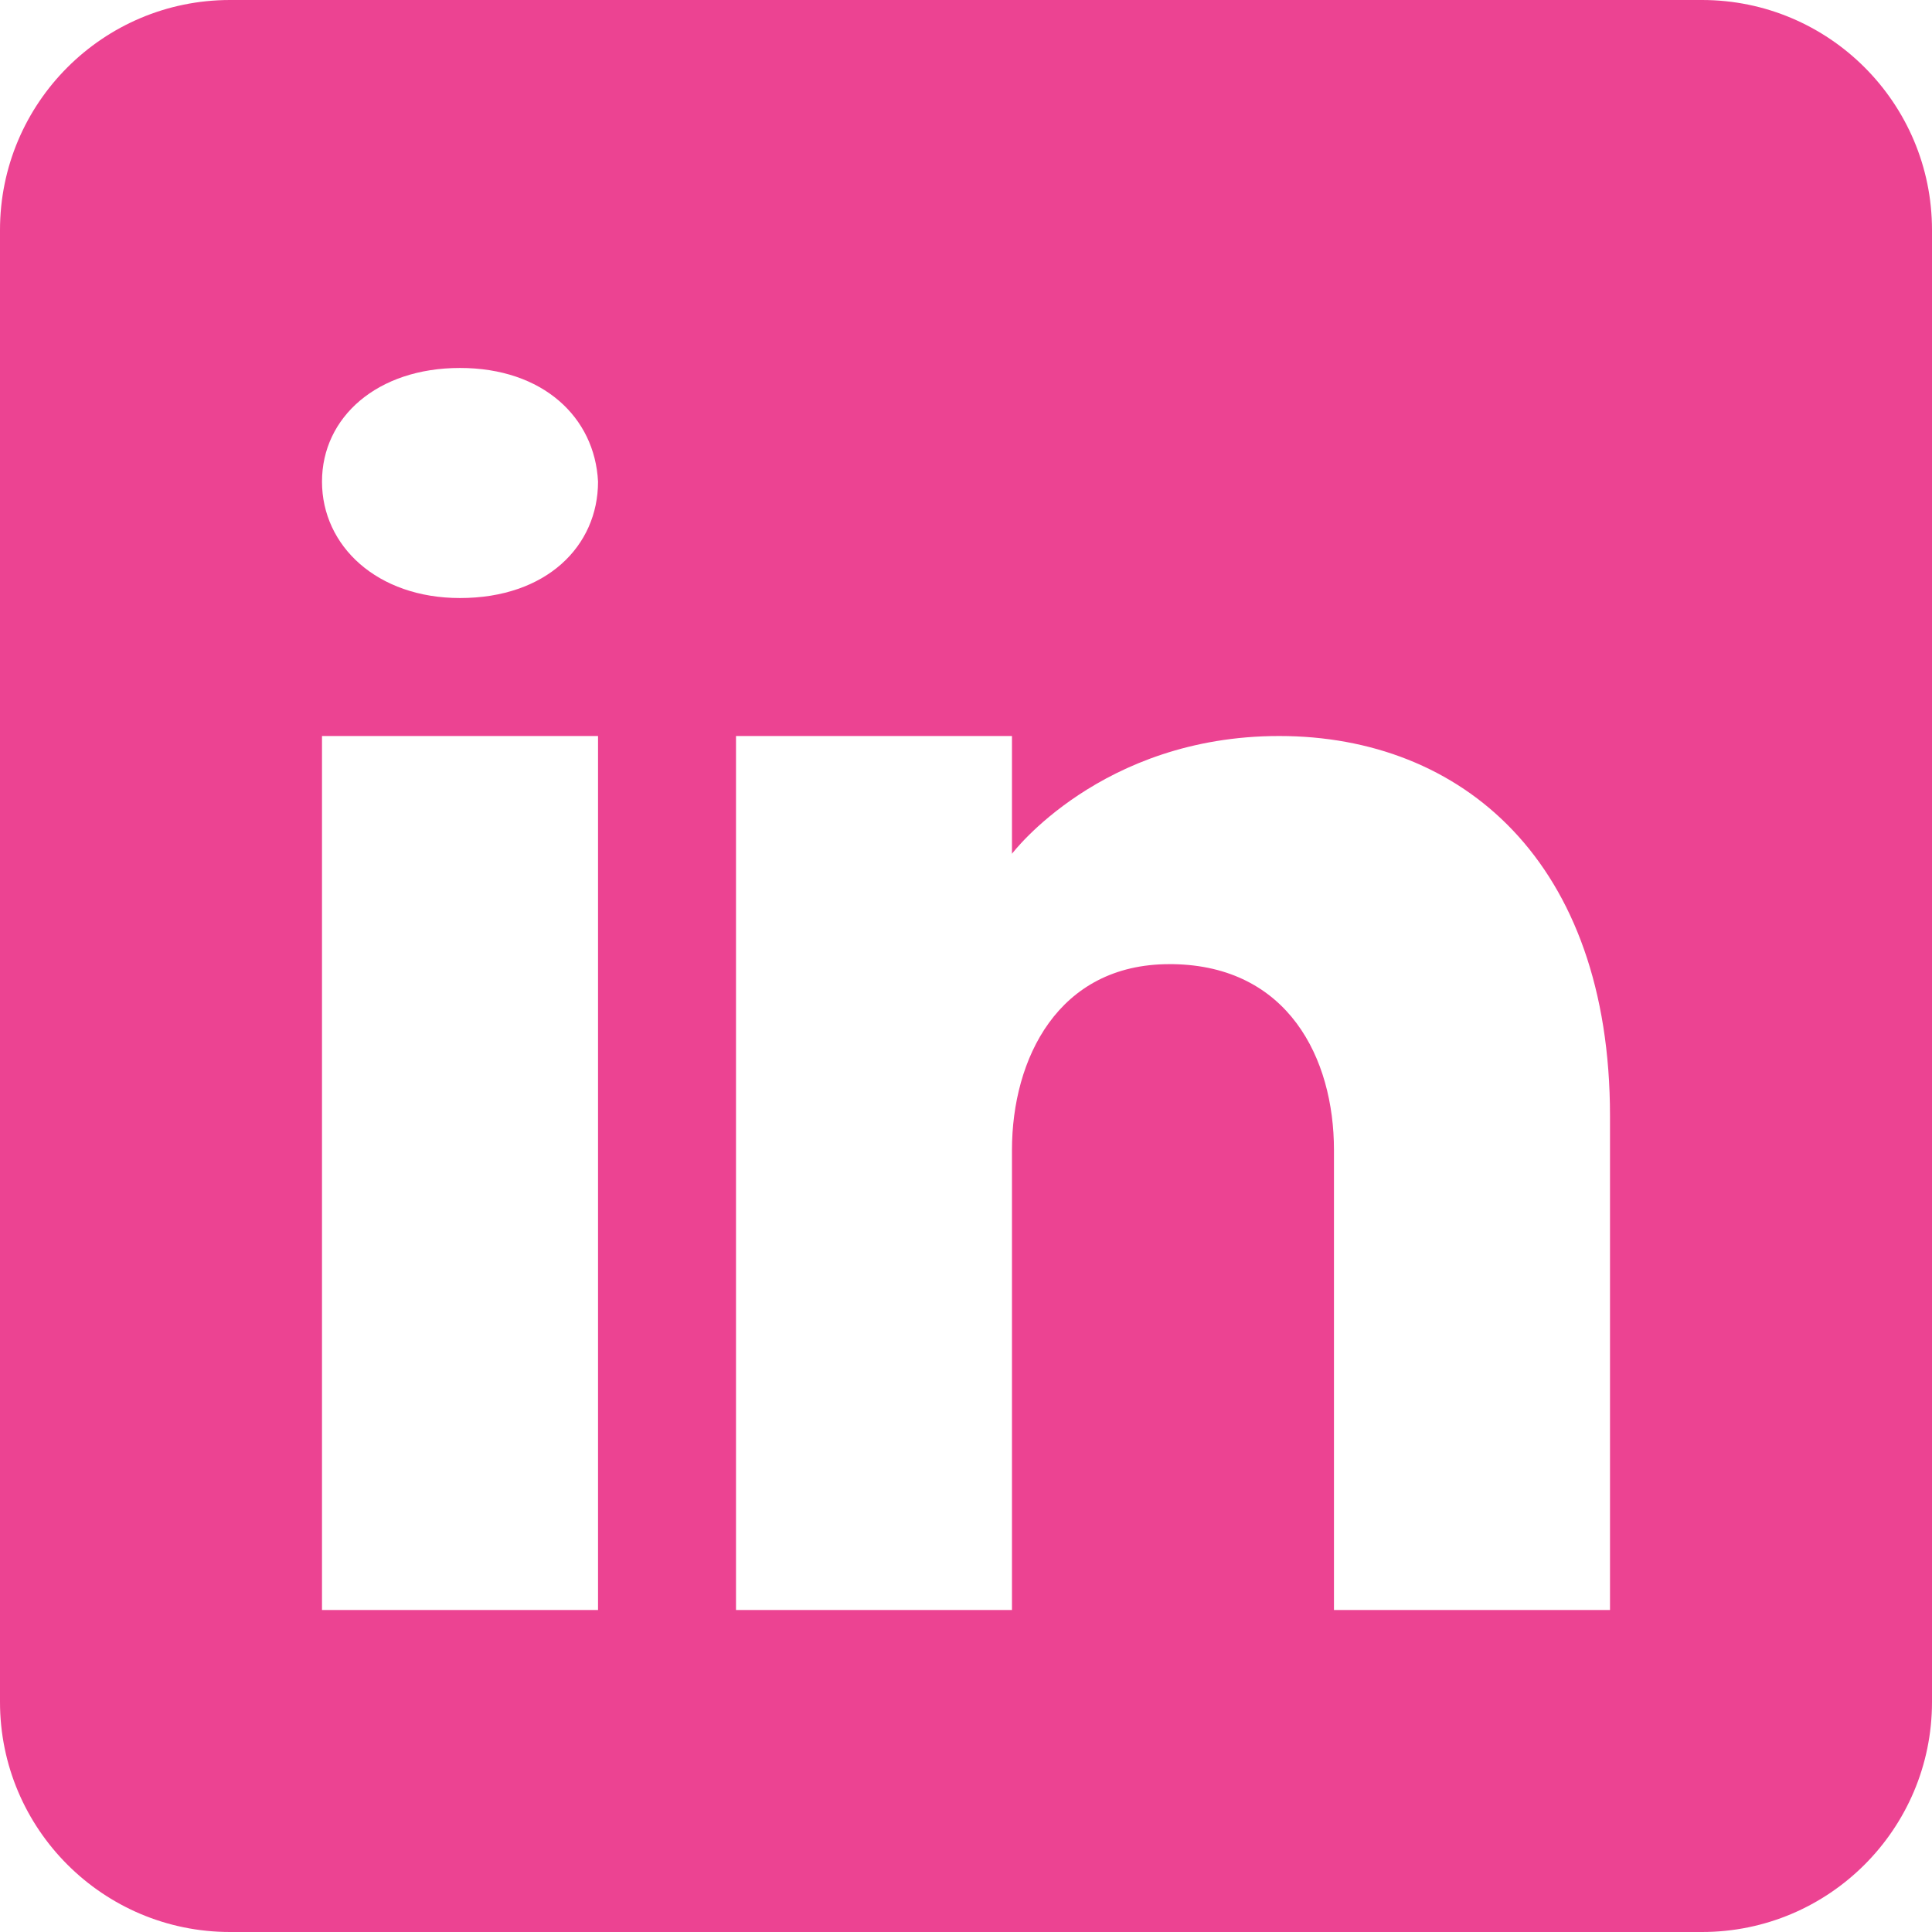
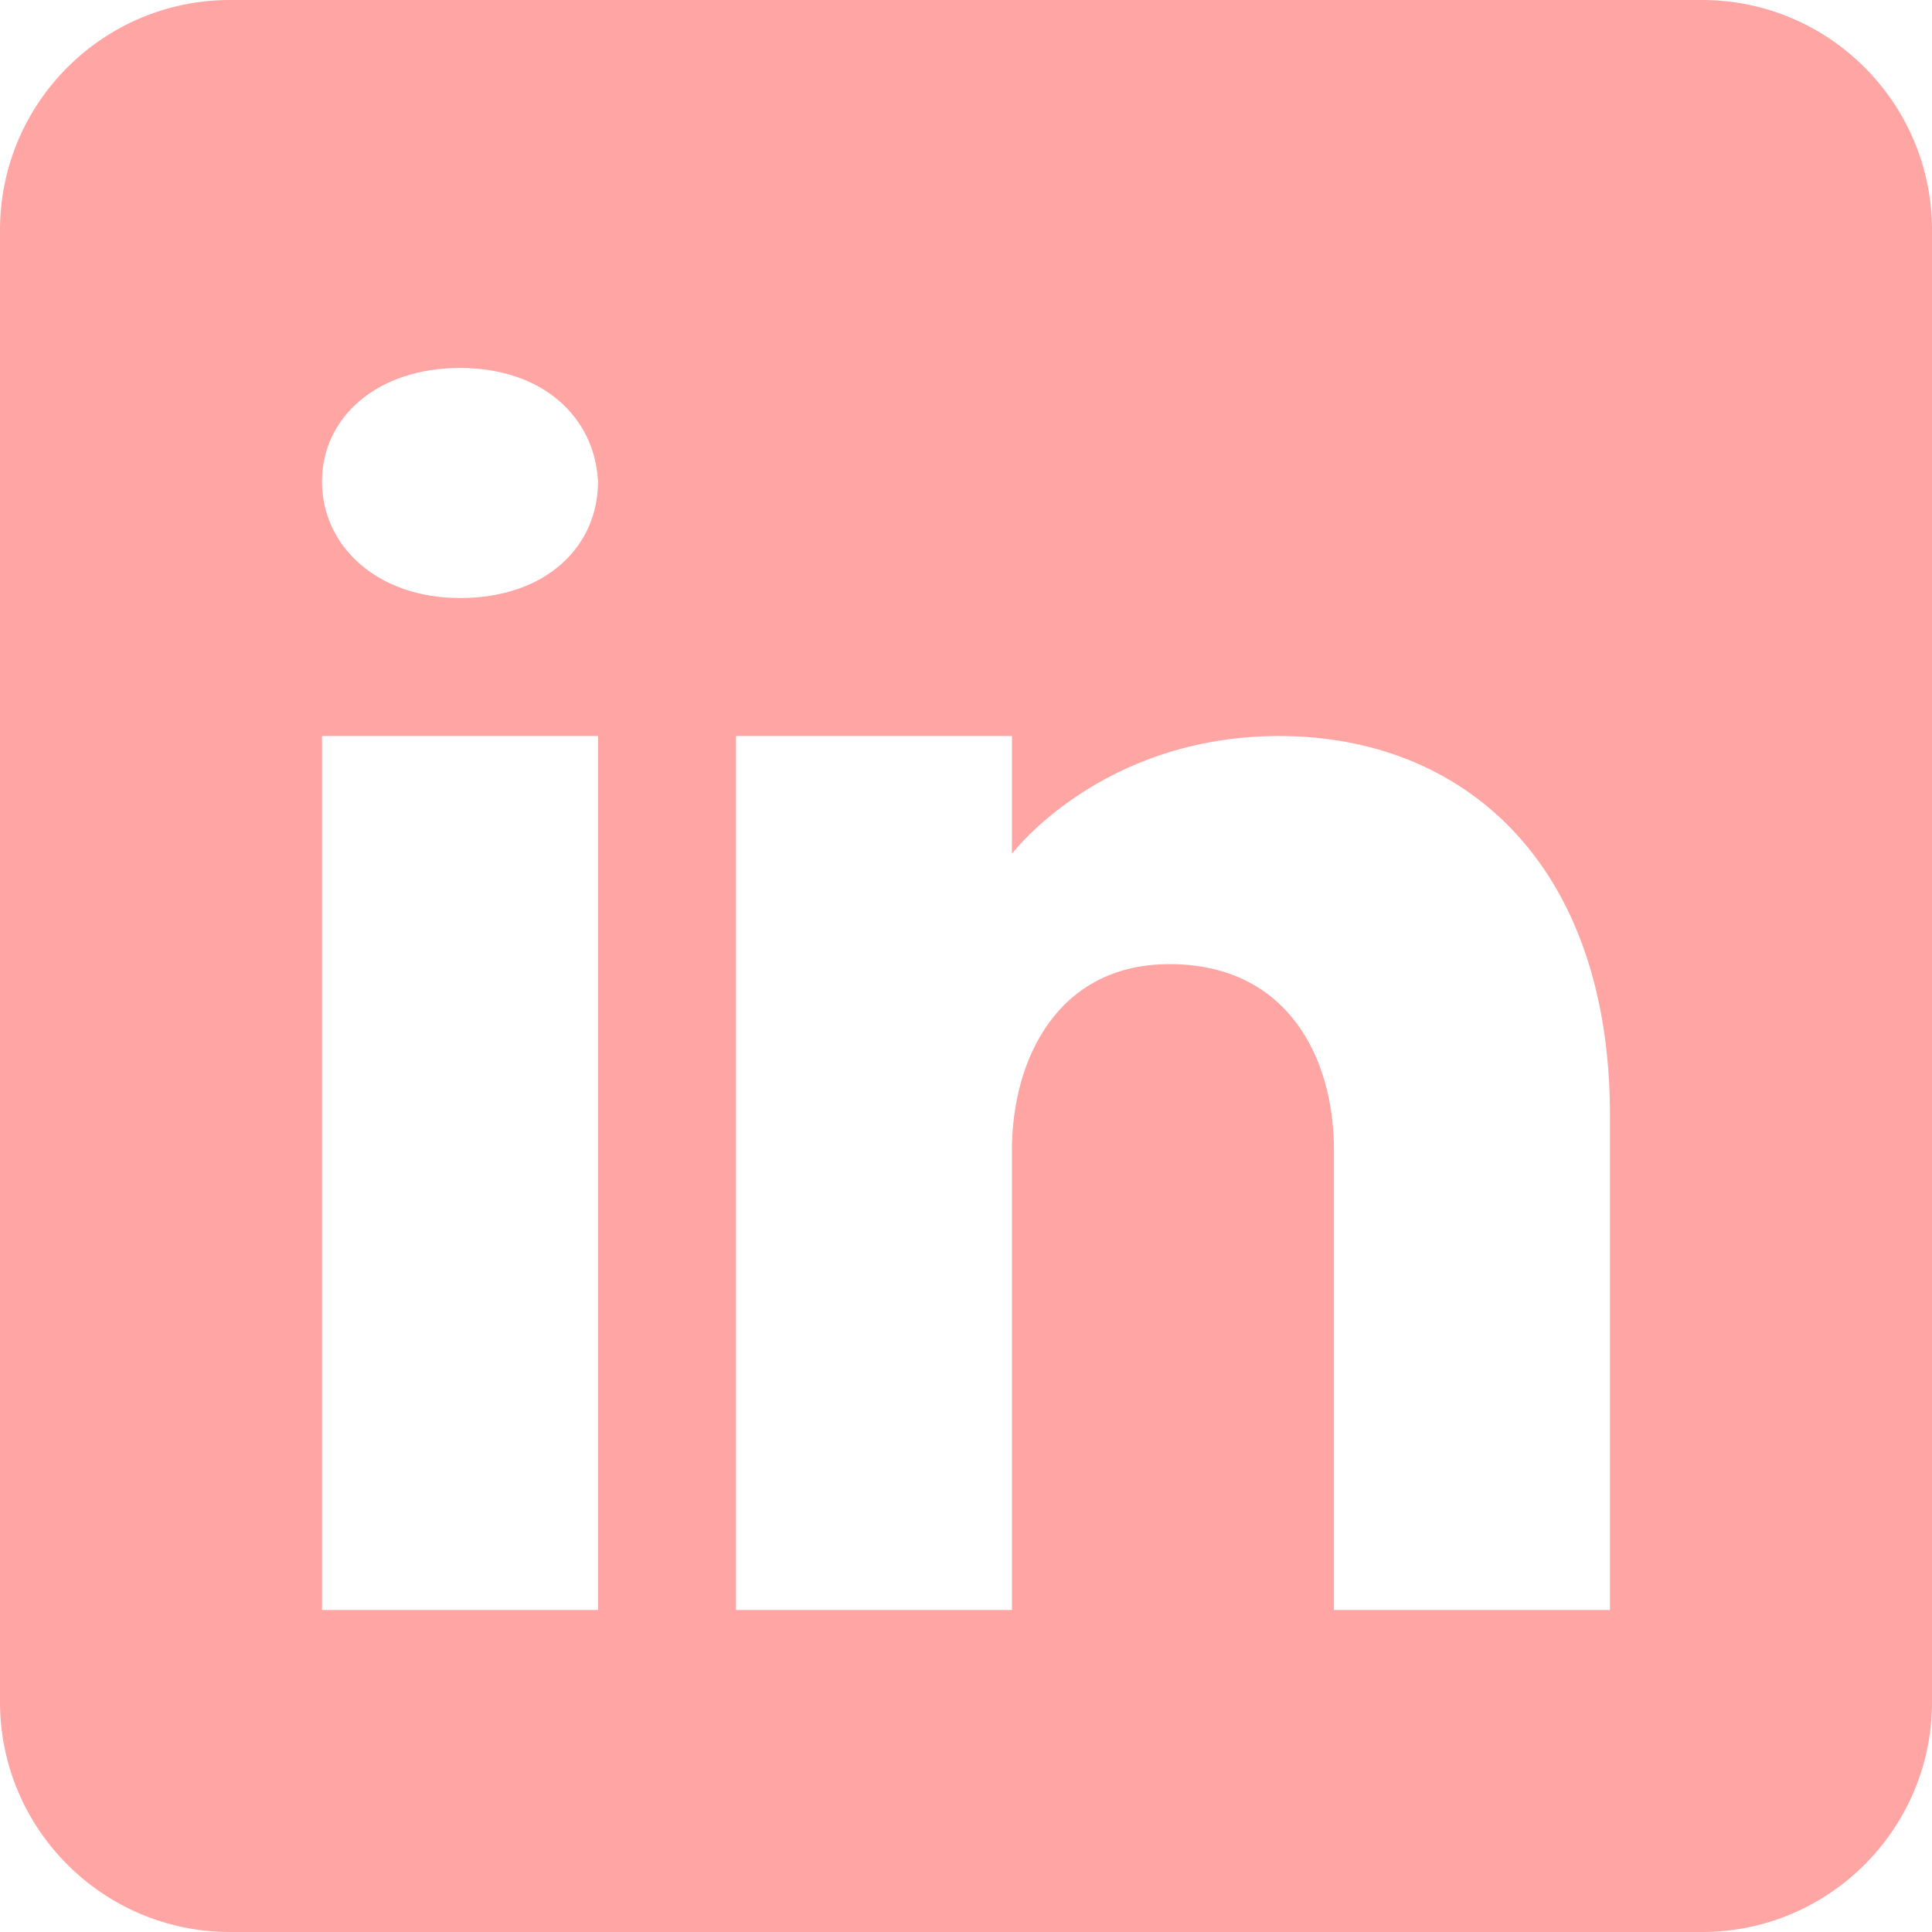
<svg xmlns="http://www.w3.org/2000/svg" width="24" height="24" viewBox="0 0 24 24" fill="none">
-   <path d="M21.143 0H2.857C1.28 0 0 1.28 0 2.857V21.143C0 22.72 1.28 24 2.857 24H21.143C22.72 24 24 22.72 24 21.143V2.857C24 1.28 22.72 0 21.143 0ZM7.429 9.143V20H4V9.143H7.429ZM4 5.983C4 5.183 4.686 4.571 5.714 4.571C6.743 4.571 7.389 5.183 7.429 5.983C7.429 6.783 6.789 7.429 5.714 7.429C4.686 7.429 4 6.783 4 5.983ZM20 20H16.571C16.571 20 16.571 14.709 16.571 14.286C16.571 13.143 16 12 14.571 11.977H14.526C13.143 11.977 12.571 13.154 12.571 14.286C12.571 14.806 12.571 20 12.571 20H9.143V9.143H12.571V10.606C12.571 10.606 13.674 9.143 15.891 9.143C18.16 9.143 20 10.703 20 13.863V20Z" fill="#EC4392" />
+   <path d="M21.143 0H2.857C1.28 0 0 1.28 0 2.857V21.143C0 22.72 1.28 24 2.857 24H21.143C22.72 24 24 22.72 24 21.143V2.857C24 1.28 22.72 0 21.143 0ZM7.429 9.143V20H4V9.143H7.429ZM4 5.983C4 5.183 4.686 4.571 5.714 4.571C6.743 4.571 7.389 5.183 7.429 5.983C7.429 6.783 6.789 7.429 5.714 7.429C4.686 7.429 4 6.783 4 5.983ZM20 20H16.571C16.571 20 16.571 14.709 16.571 14.286C16.571 13.143 16 12 14.571 11.977H14.526C13.143 11.977 12.571 13.154 12.571 14.286C12.571 14.806 12.571 20 12.571 20H9.143V9.143H12.571V10.606C12.571 10.606 13.674 9.143 15.891 9.143C18.16 9.143 20 10.703 20 13.863V20Z" fill="#FFA5A3" />
</svg>
